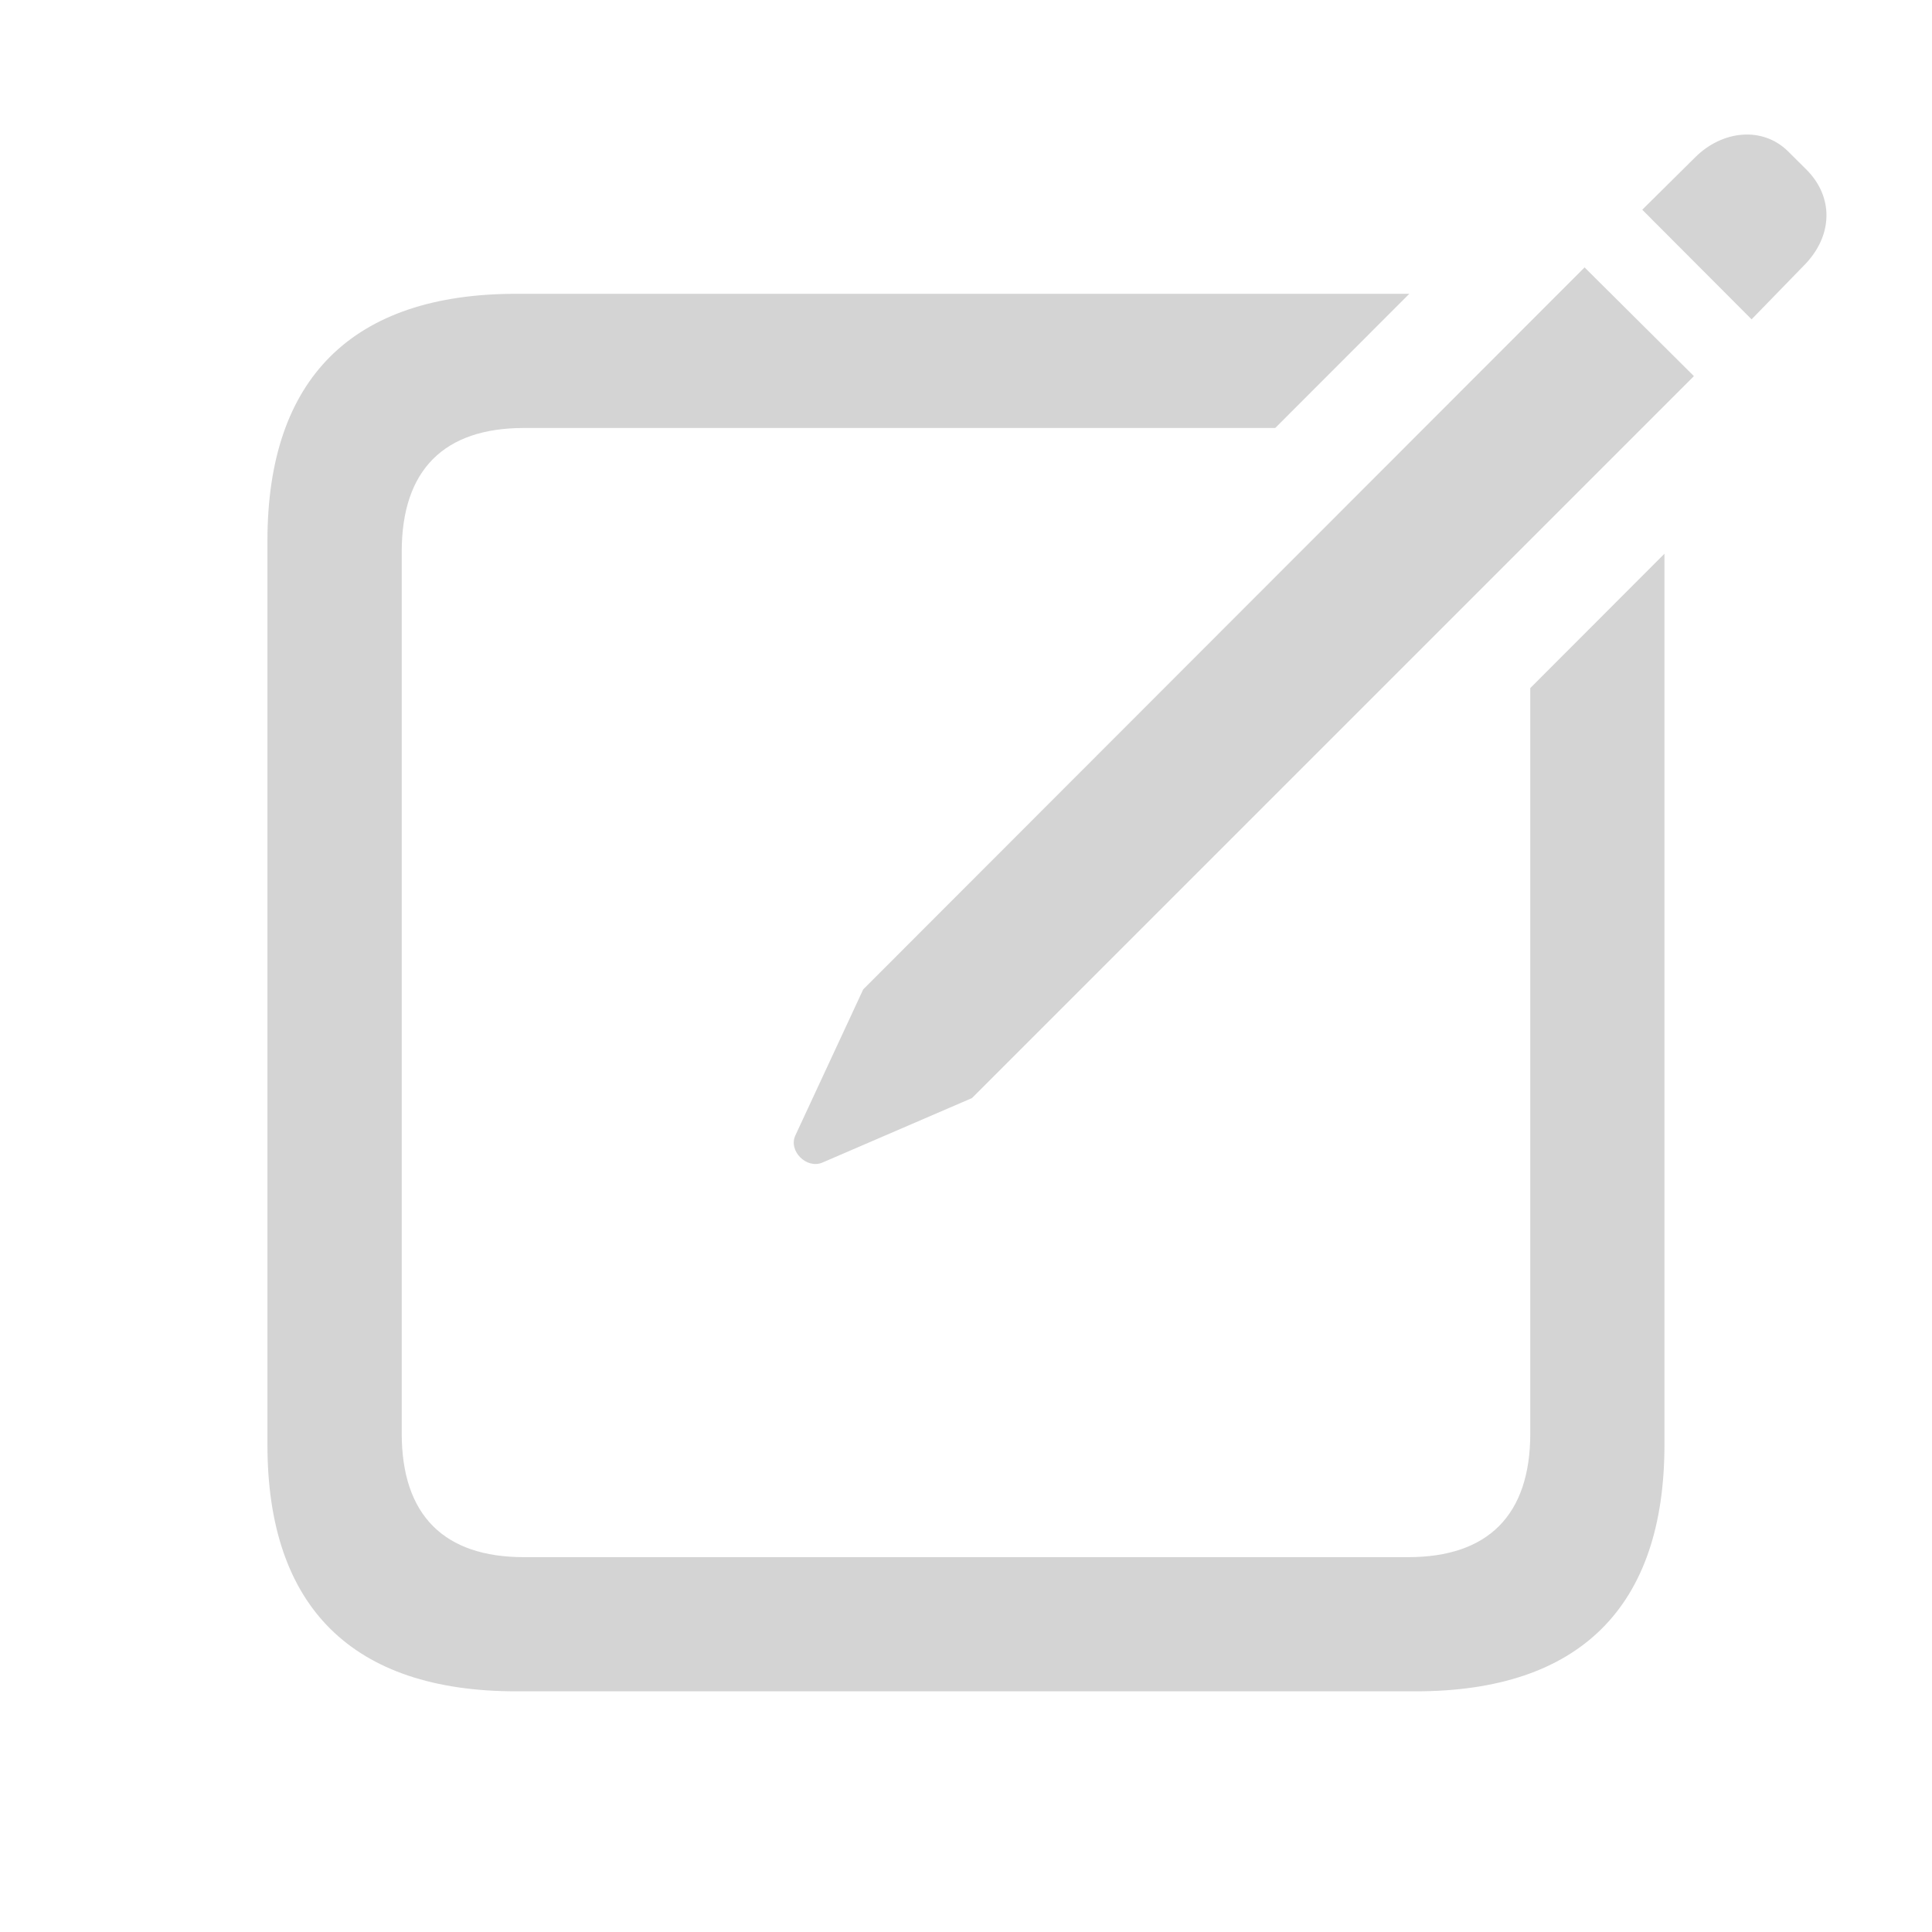
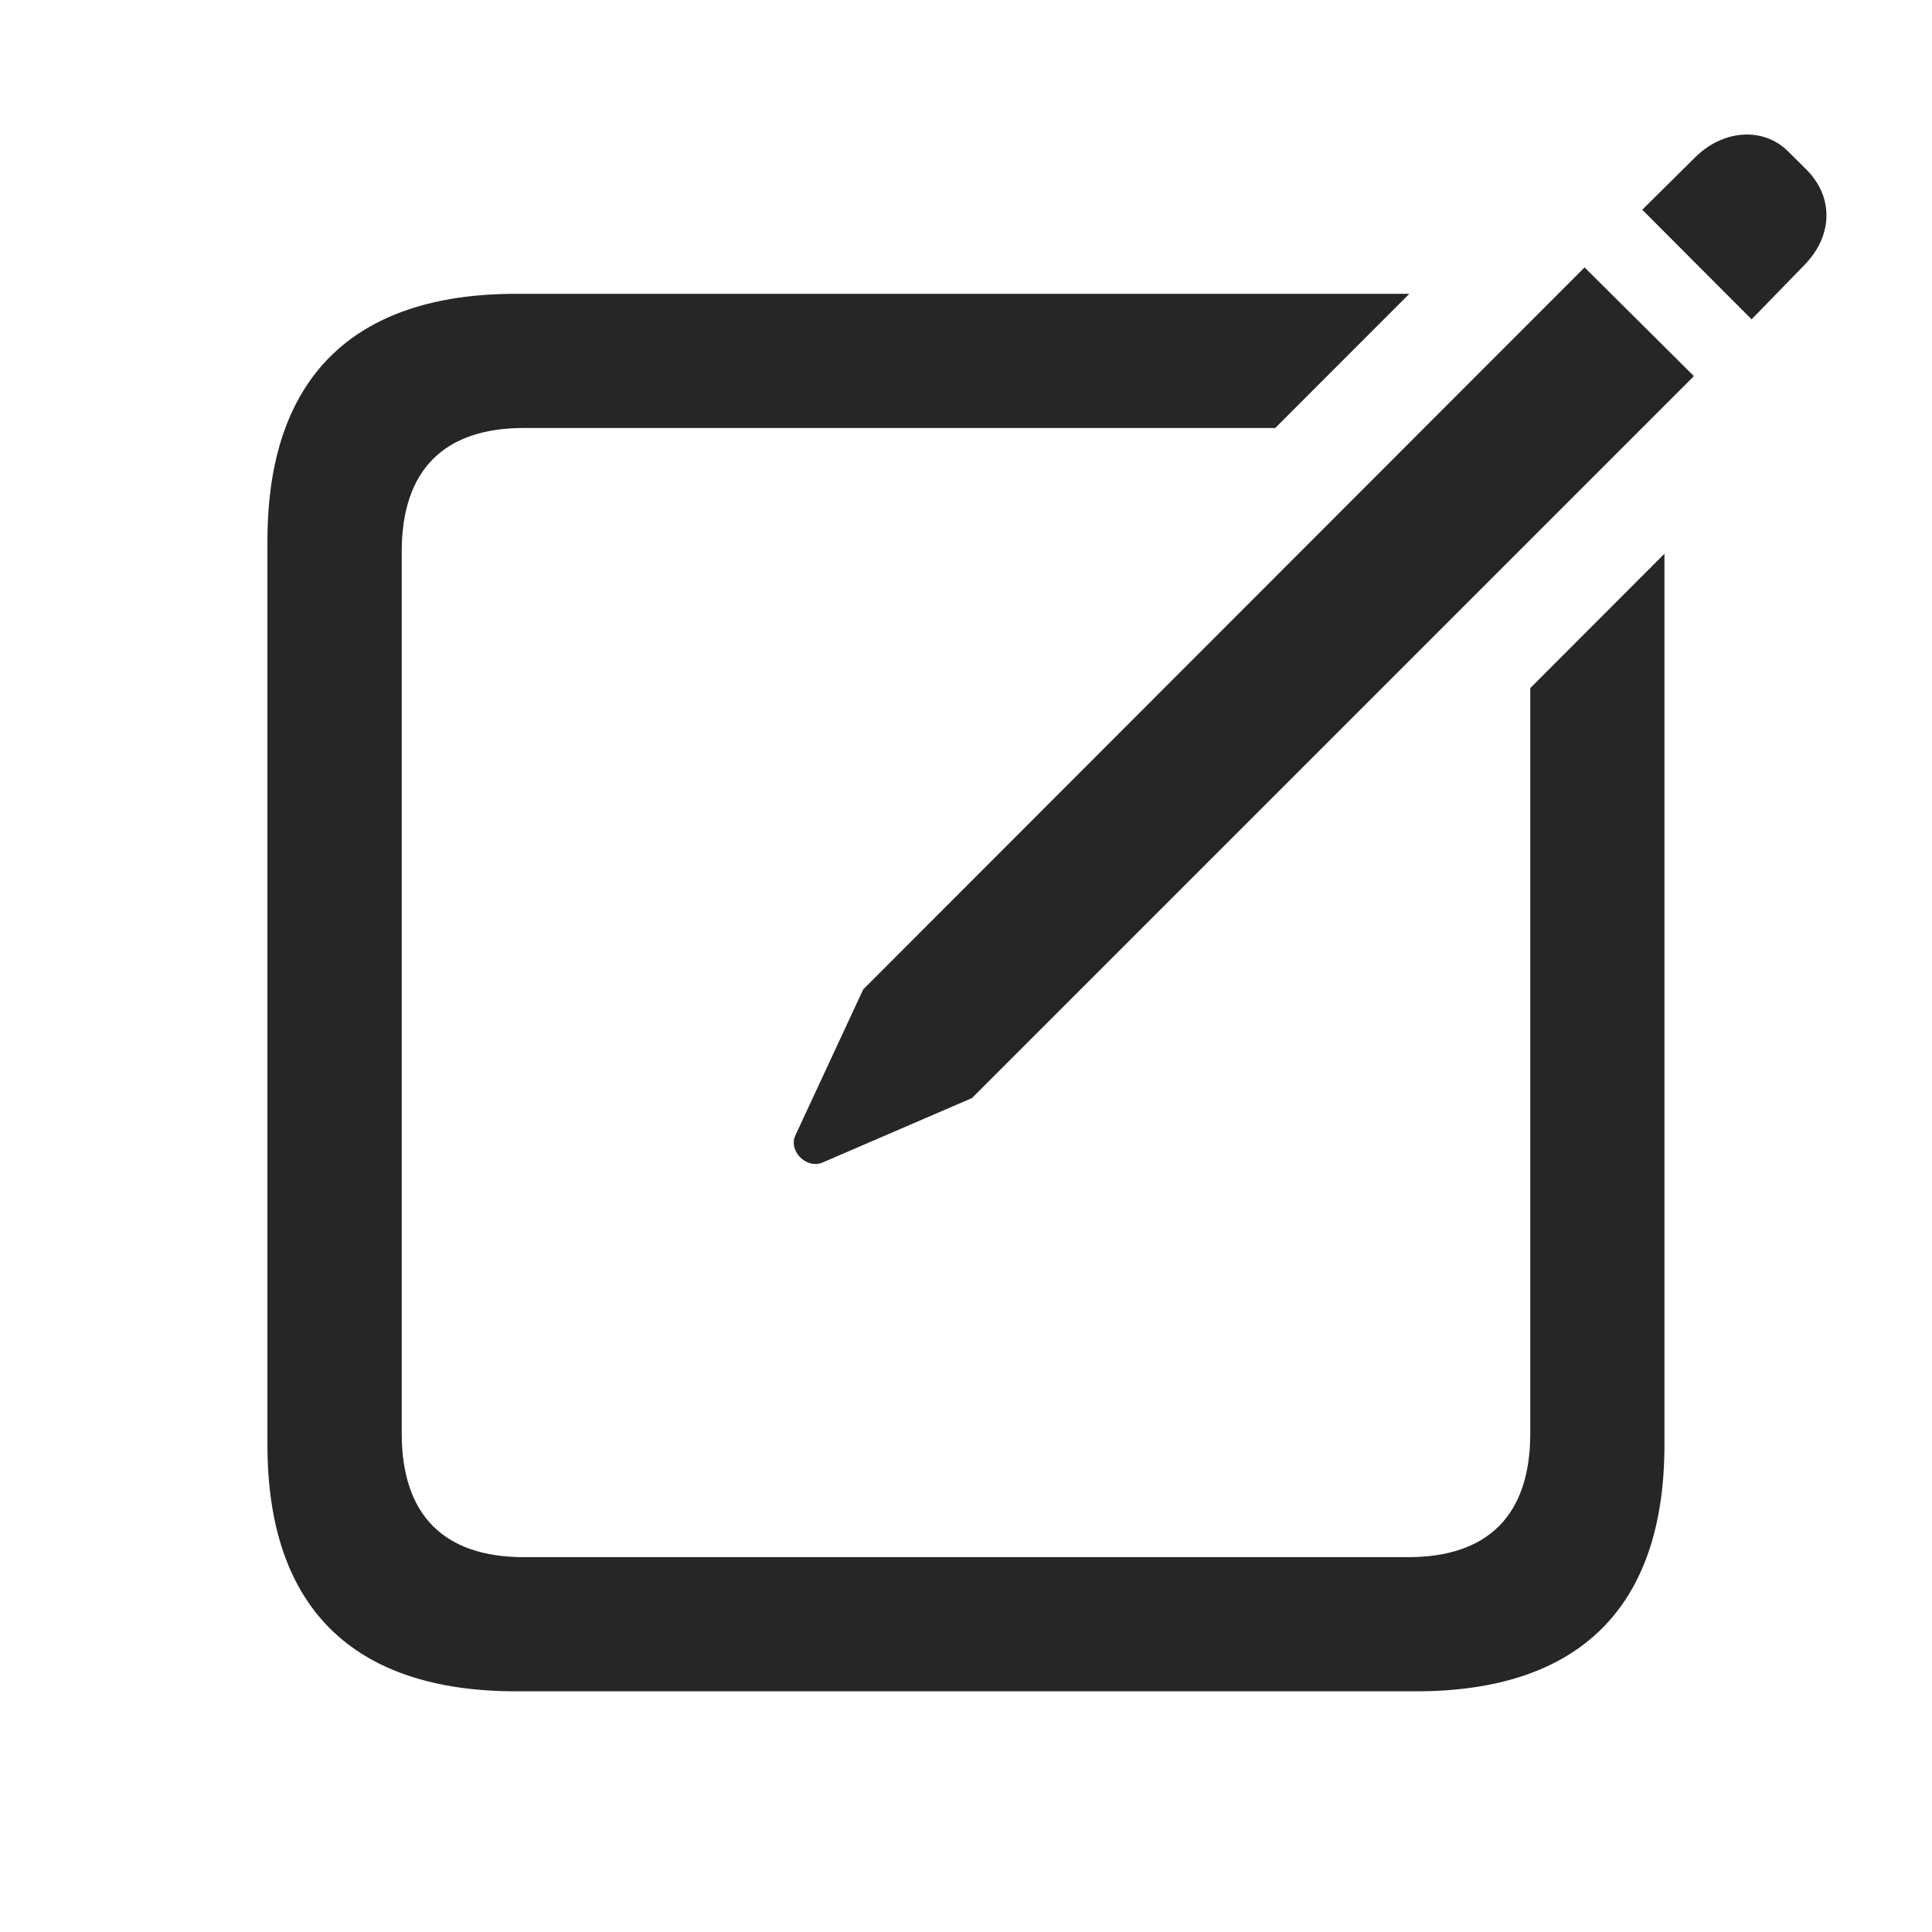
<svg xmlns="http://www.w3.org/2000/svg" version="1.1" viewBox="0 0 231.654 224.692" width="35" height="35">
  <g>
    <rect height="224.692" opacity="0" width="231.654" x="0" y="0" />
-     <path d="M152.904 47.836L62.808 47.836C53.313 47.836 48.168 52.794 48.168 62.669L48.168 168.394C48.168 178.268 53.313 183.227 62.808 183.227L168.846 183.227C178.342 183.227 183.486 178.268 183.486 168.394L183.486 79.023L199.574 62.913L199.574 169.759C199.574 189.234 189.373 199.315 169.765 199.315L61.889 199.315C42.281 199.315 32.067 189.234 32.067 169.759L32.067 61.364C32.067 41.875 42.281 31.747 61.889 31.747L168.983 31.747Z" fill="#ccc" fill-opacity="0.85" />
-     <path d="M98.584 135.927L116.538 128.185L203.106 41.617L189.997 28.582L103.503 115.15L95.374 132.644C94.497 134.511 96.69 136.705 98.584 135.927ZM210.022 34.809L216.341 28.309C219.786 24.804 219.912 20.13 216.553 16.81L214.393 14.663C211.346 11.656 206.525 12.114 203.239 15.4L196.913 21.666Z" fill="#ccc" fill-opacity="0.85" />
+     <path d="M152.904 47.836L62.808 47.836C53.313 47.836 48.168 52.794 48.168 62.669L48.168 168.394C48.168 178.268 53.313 183.227 62.808 183.227L168.846 183.227C178.342 183.227 183.486 178.268 183.486 168.394L183.486 79.023L199.574 62.913L199.574 169.759C199.574 189.234 189.373 199.315 169.765 199.315L61.889 199.315C42.281 199.315 32.067 189.234 32.067 169.759L32.067 61.364C32.067 41.875 42.281 31.747 61.889 31.747L168.983 31.747Z" fill="#000" fill-opacity="0.85" />
+     <path d="M98.584 135.927L116.538 128.185L203.106 41.617L189.997 28.582L103.503 115.15L95.374 132.644C94.497 134.511 96.69 136.705 98.584 135.927ZM210.022 34.809L216.341 28.309C219.786 24.804 219.912 20.13 216.553 16.81L214.393 14.663C211.346 11.656 206.525 12.114 203.239 15.4L196.913 21.666Z" fill="#000" fill-opacity="0.85" />
  </g>
</svg>
